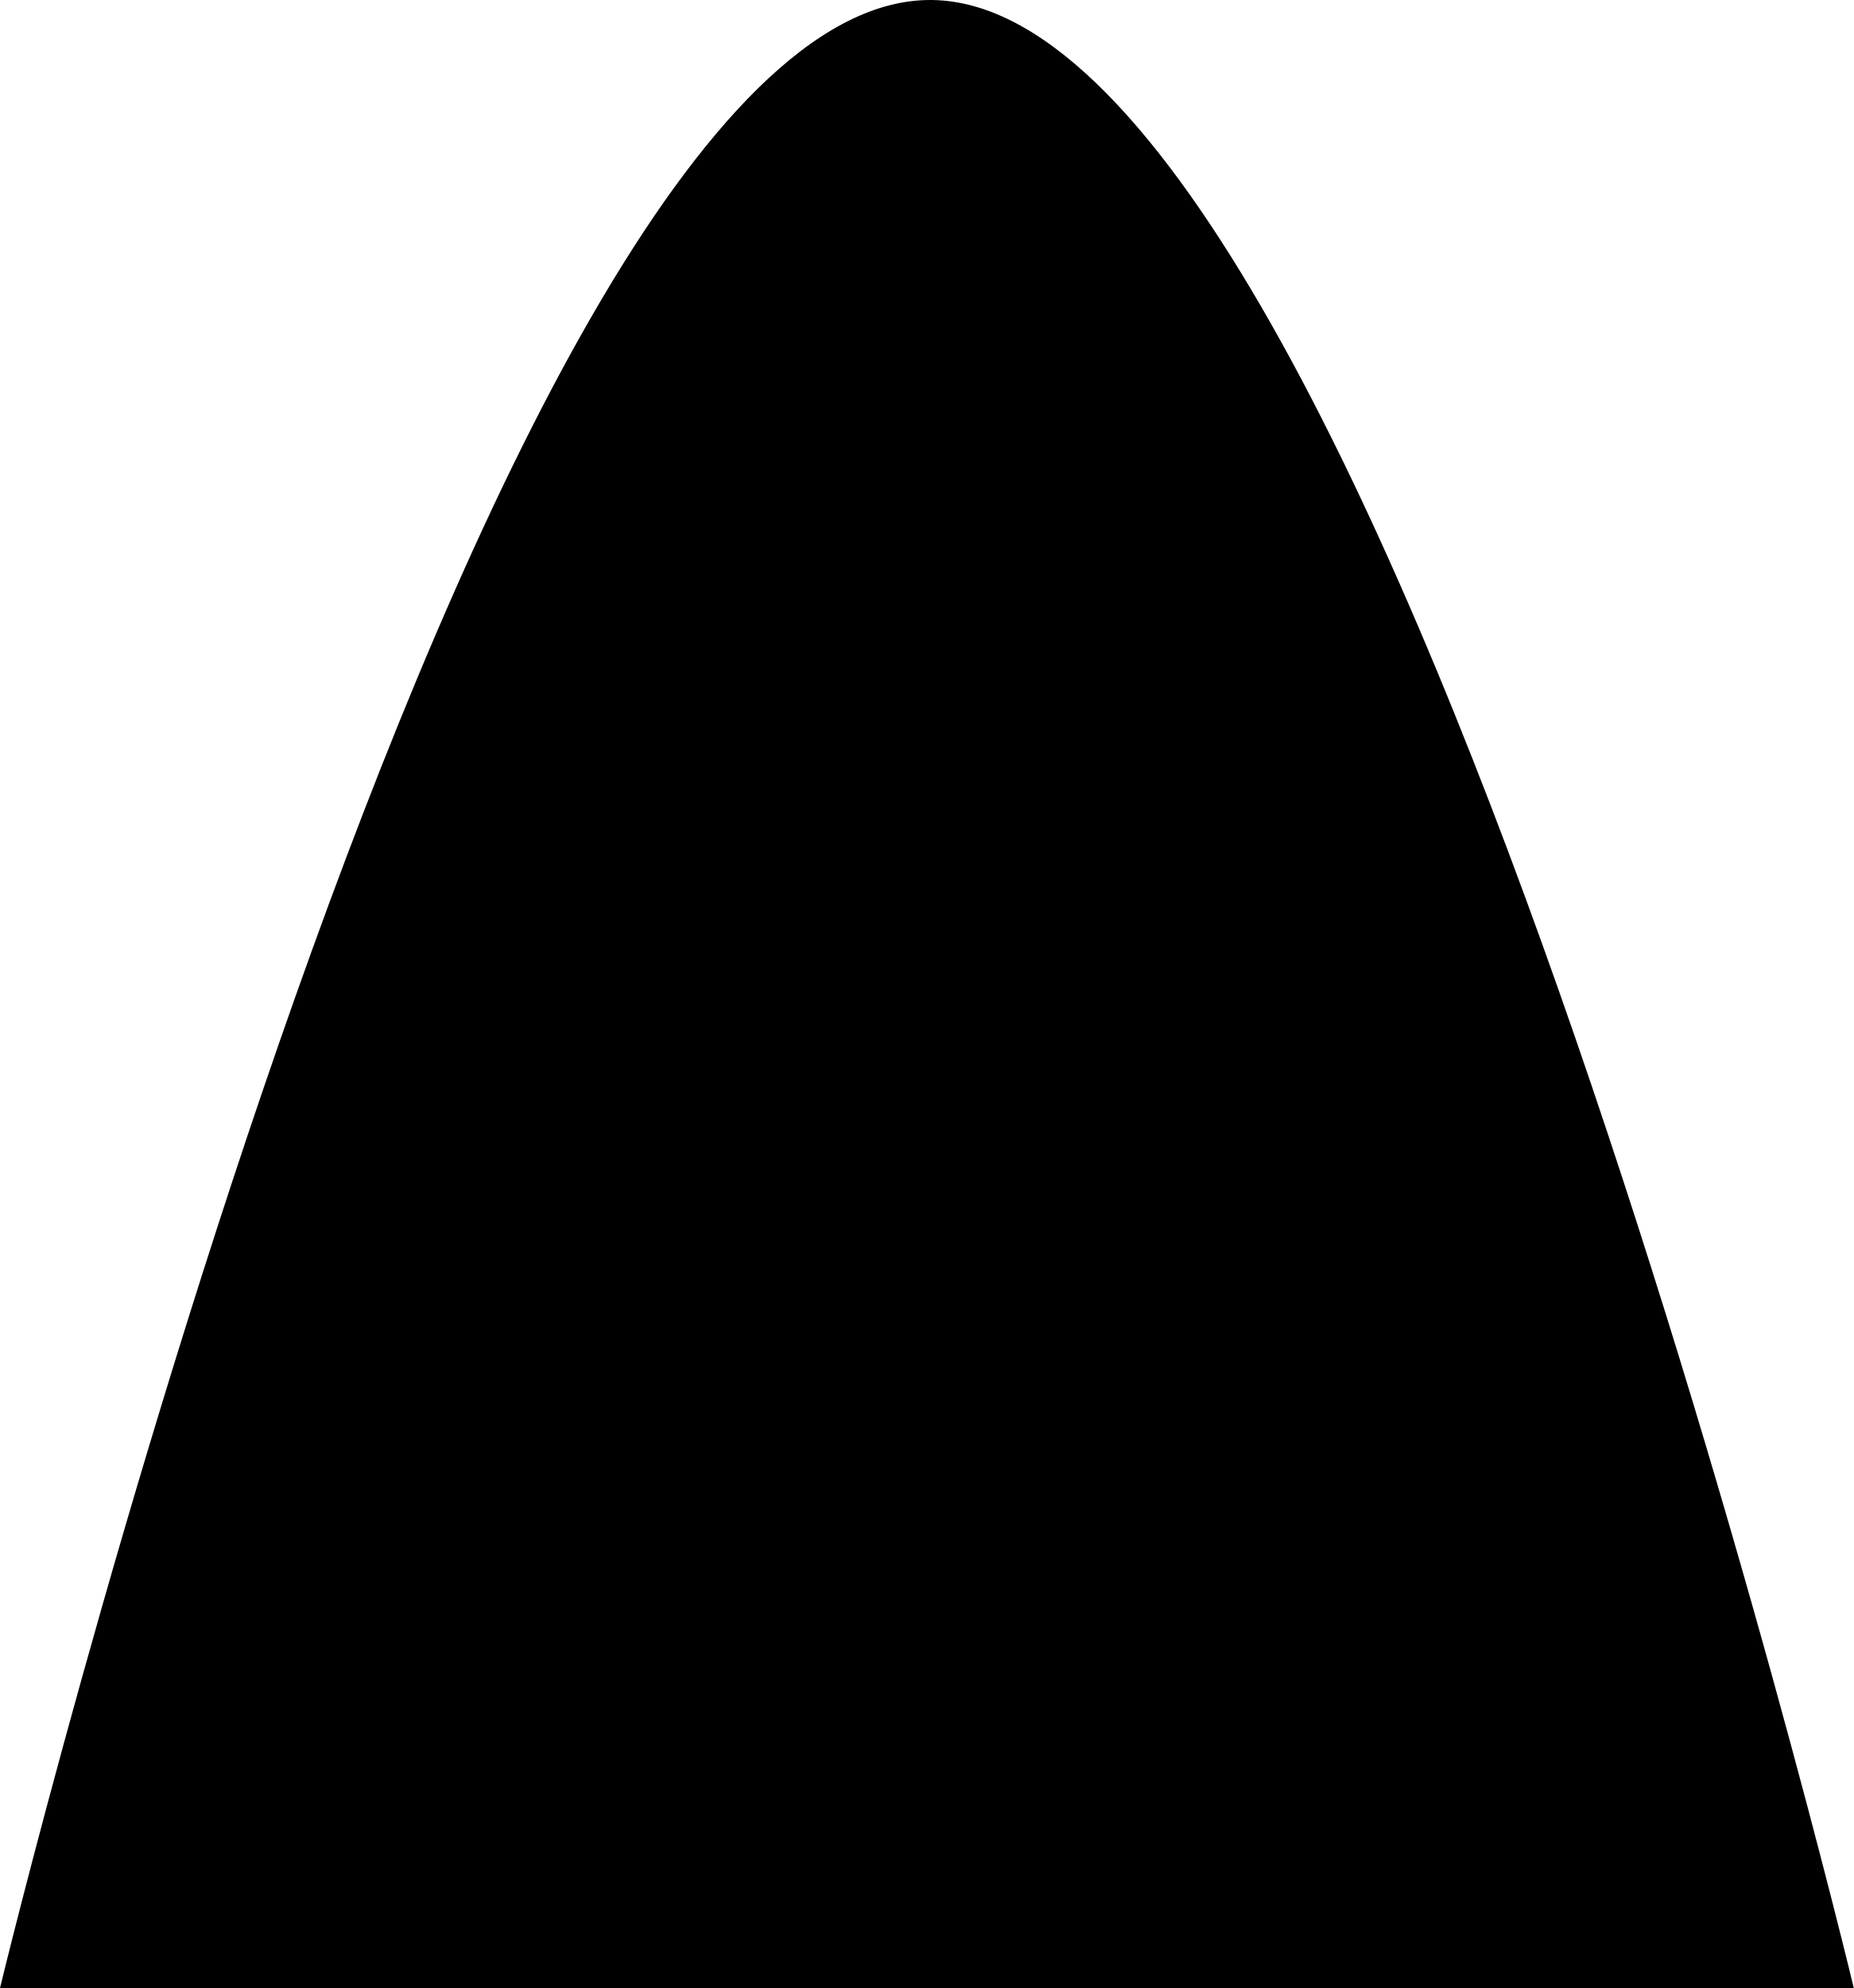
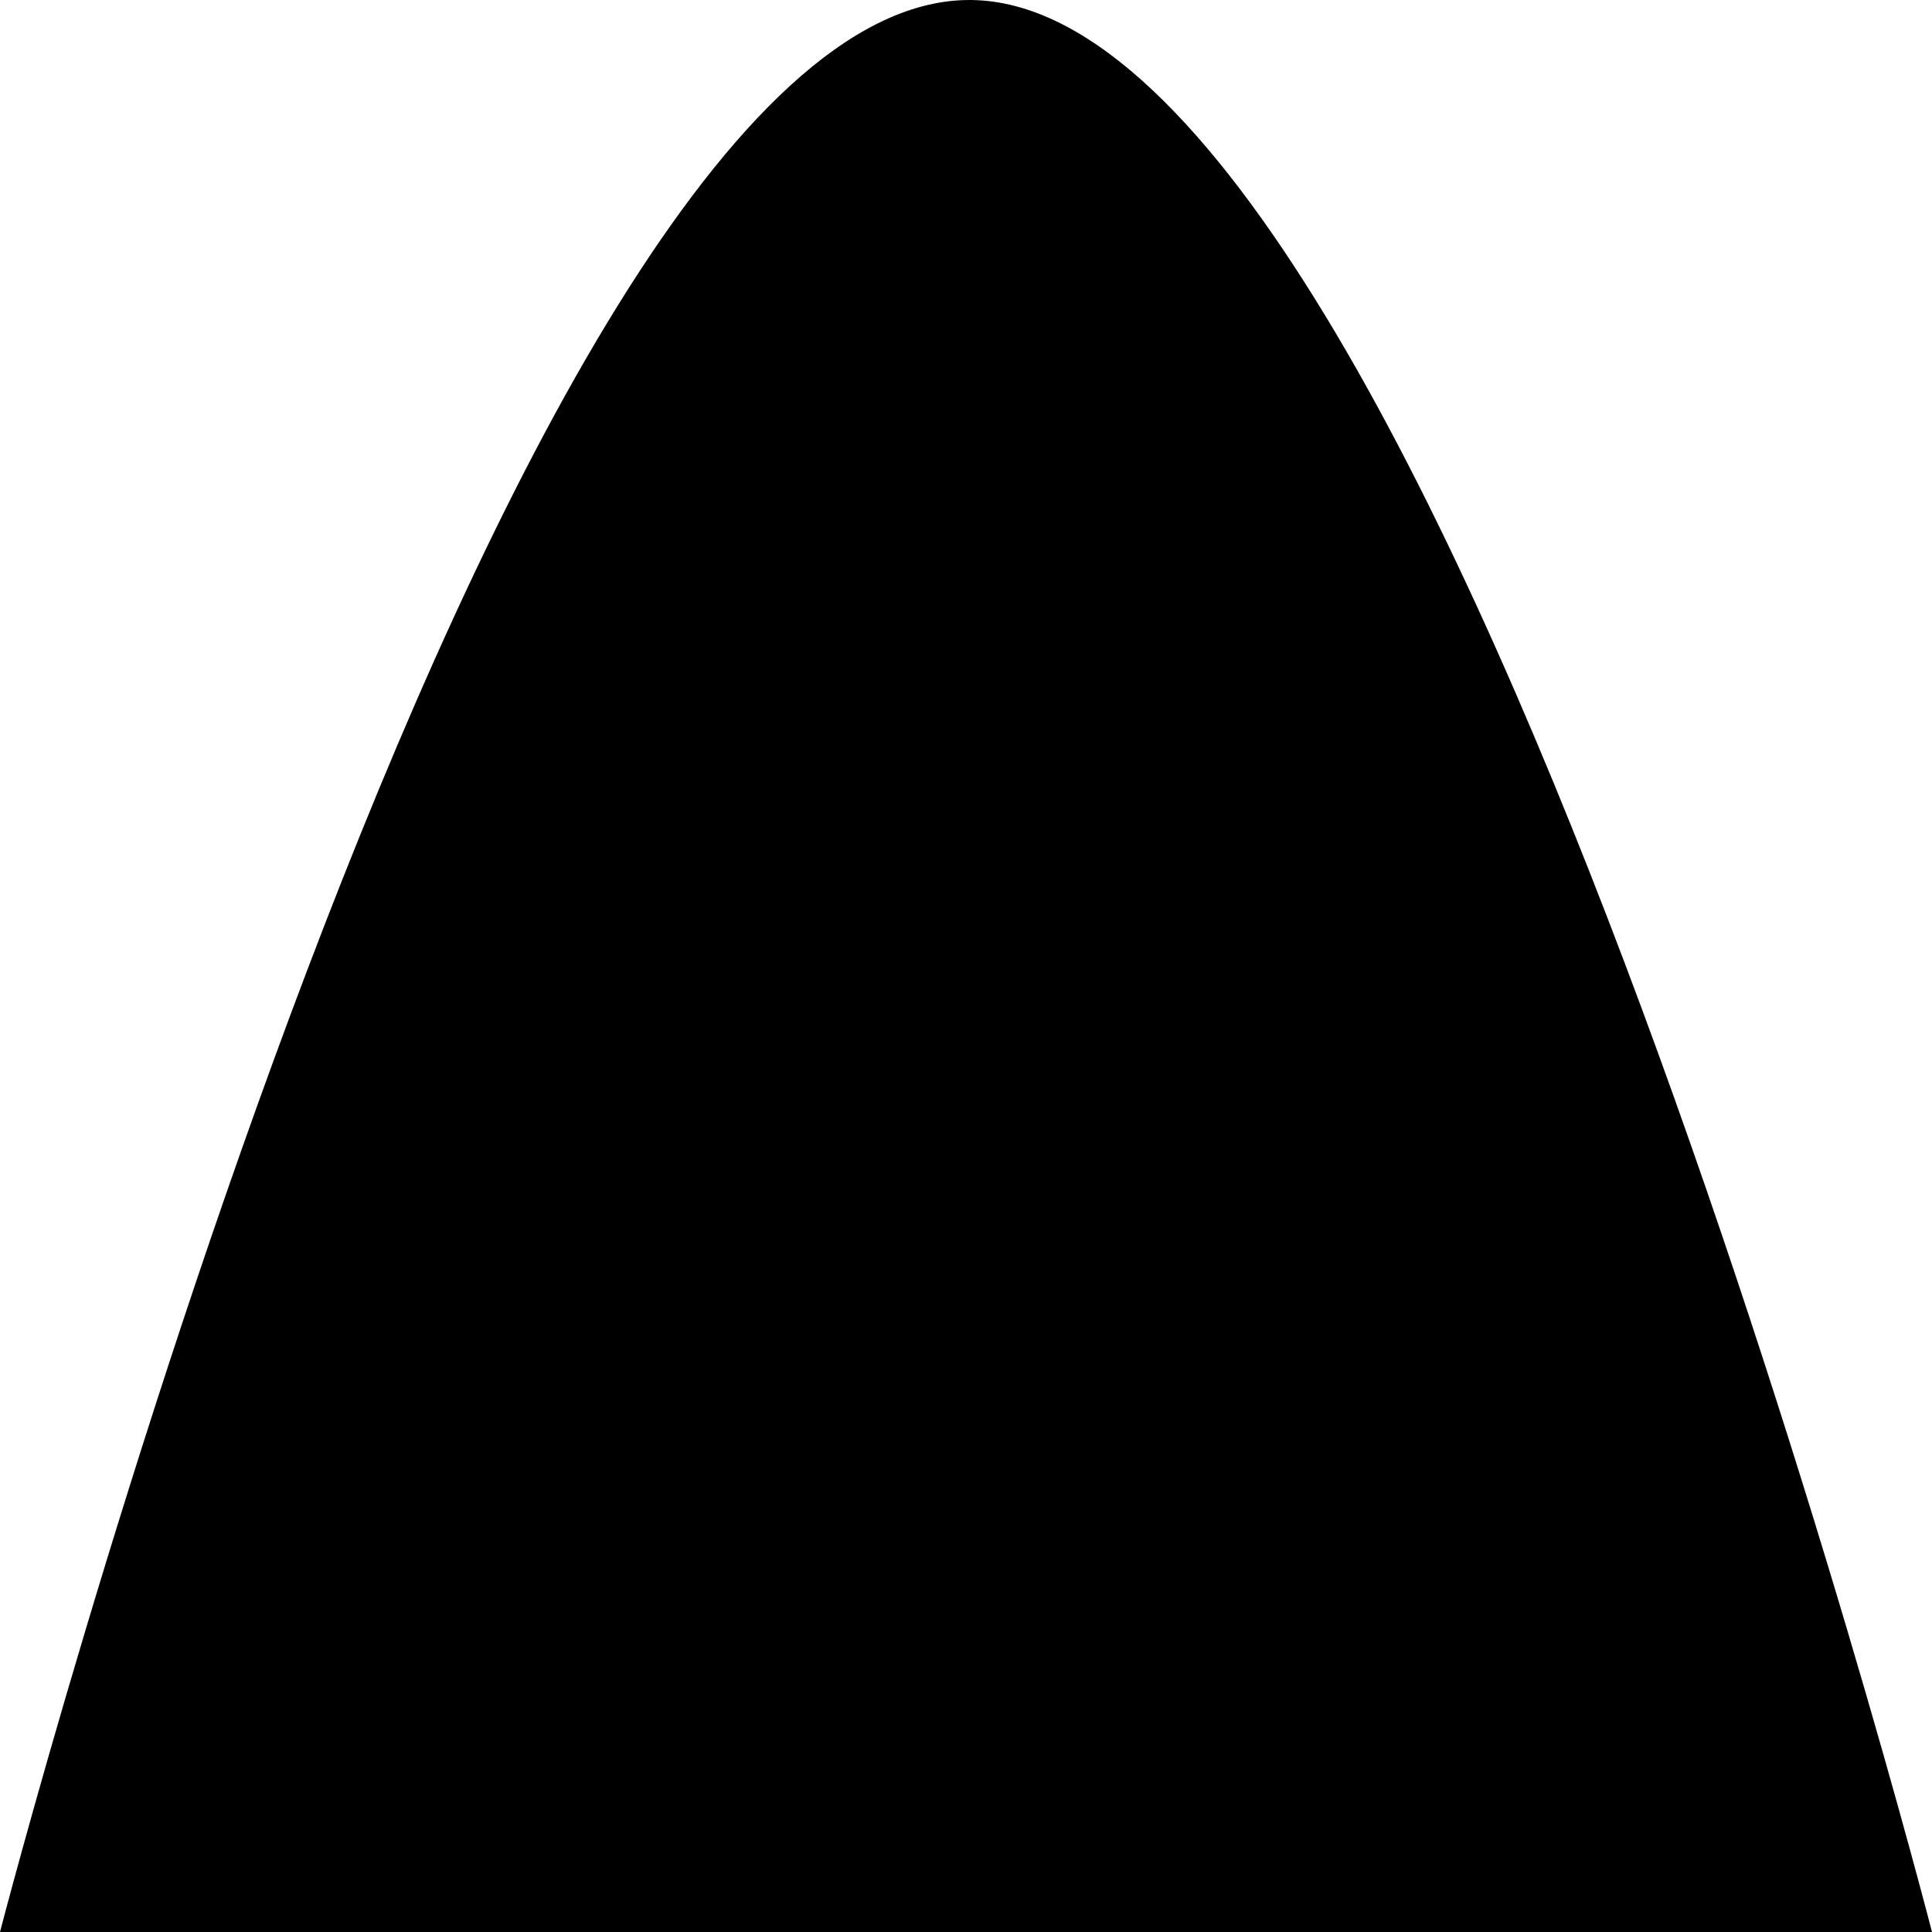
- <svg xmlns="http://www.w3.org/2000/svg" width="97" height="104" viewBox="0 0 97 104" fill="none">
-   <path d="M48.5 0.002C72 -0.498 97 104.002 97 104.002H0C0 104.002 25 0.502 48.5 0.002Z" fill="black" />
+ <svg xmlns="http://www.w3.org/2000/svg" width="100" height="100" viewBox="0 0 100 100" fill="none">
+   <path d="M50 0.002C74.227 -0.479 100 100 100 100H0C0 100 25.773 0.482 50 0.002Z" fill="black" />
</svg>
